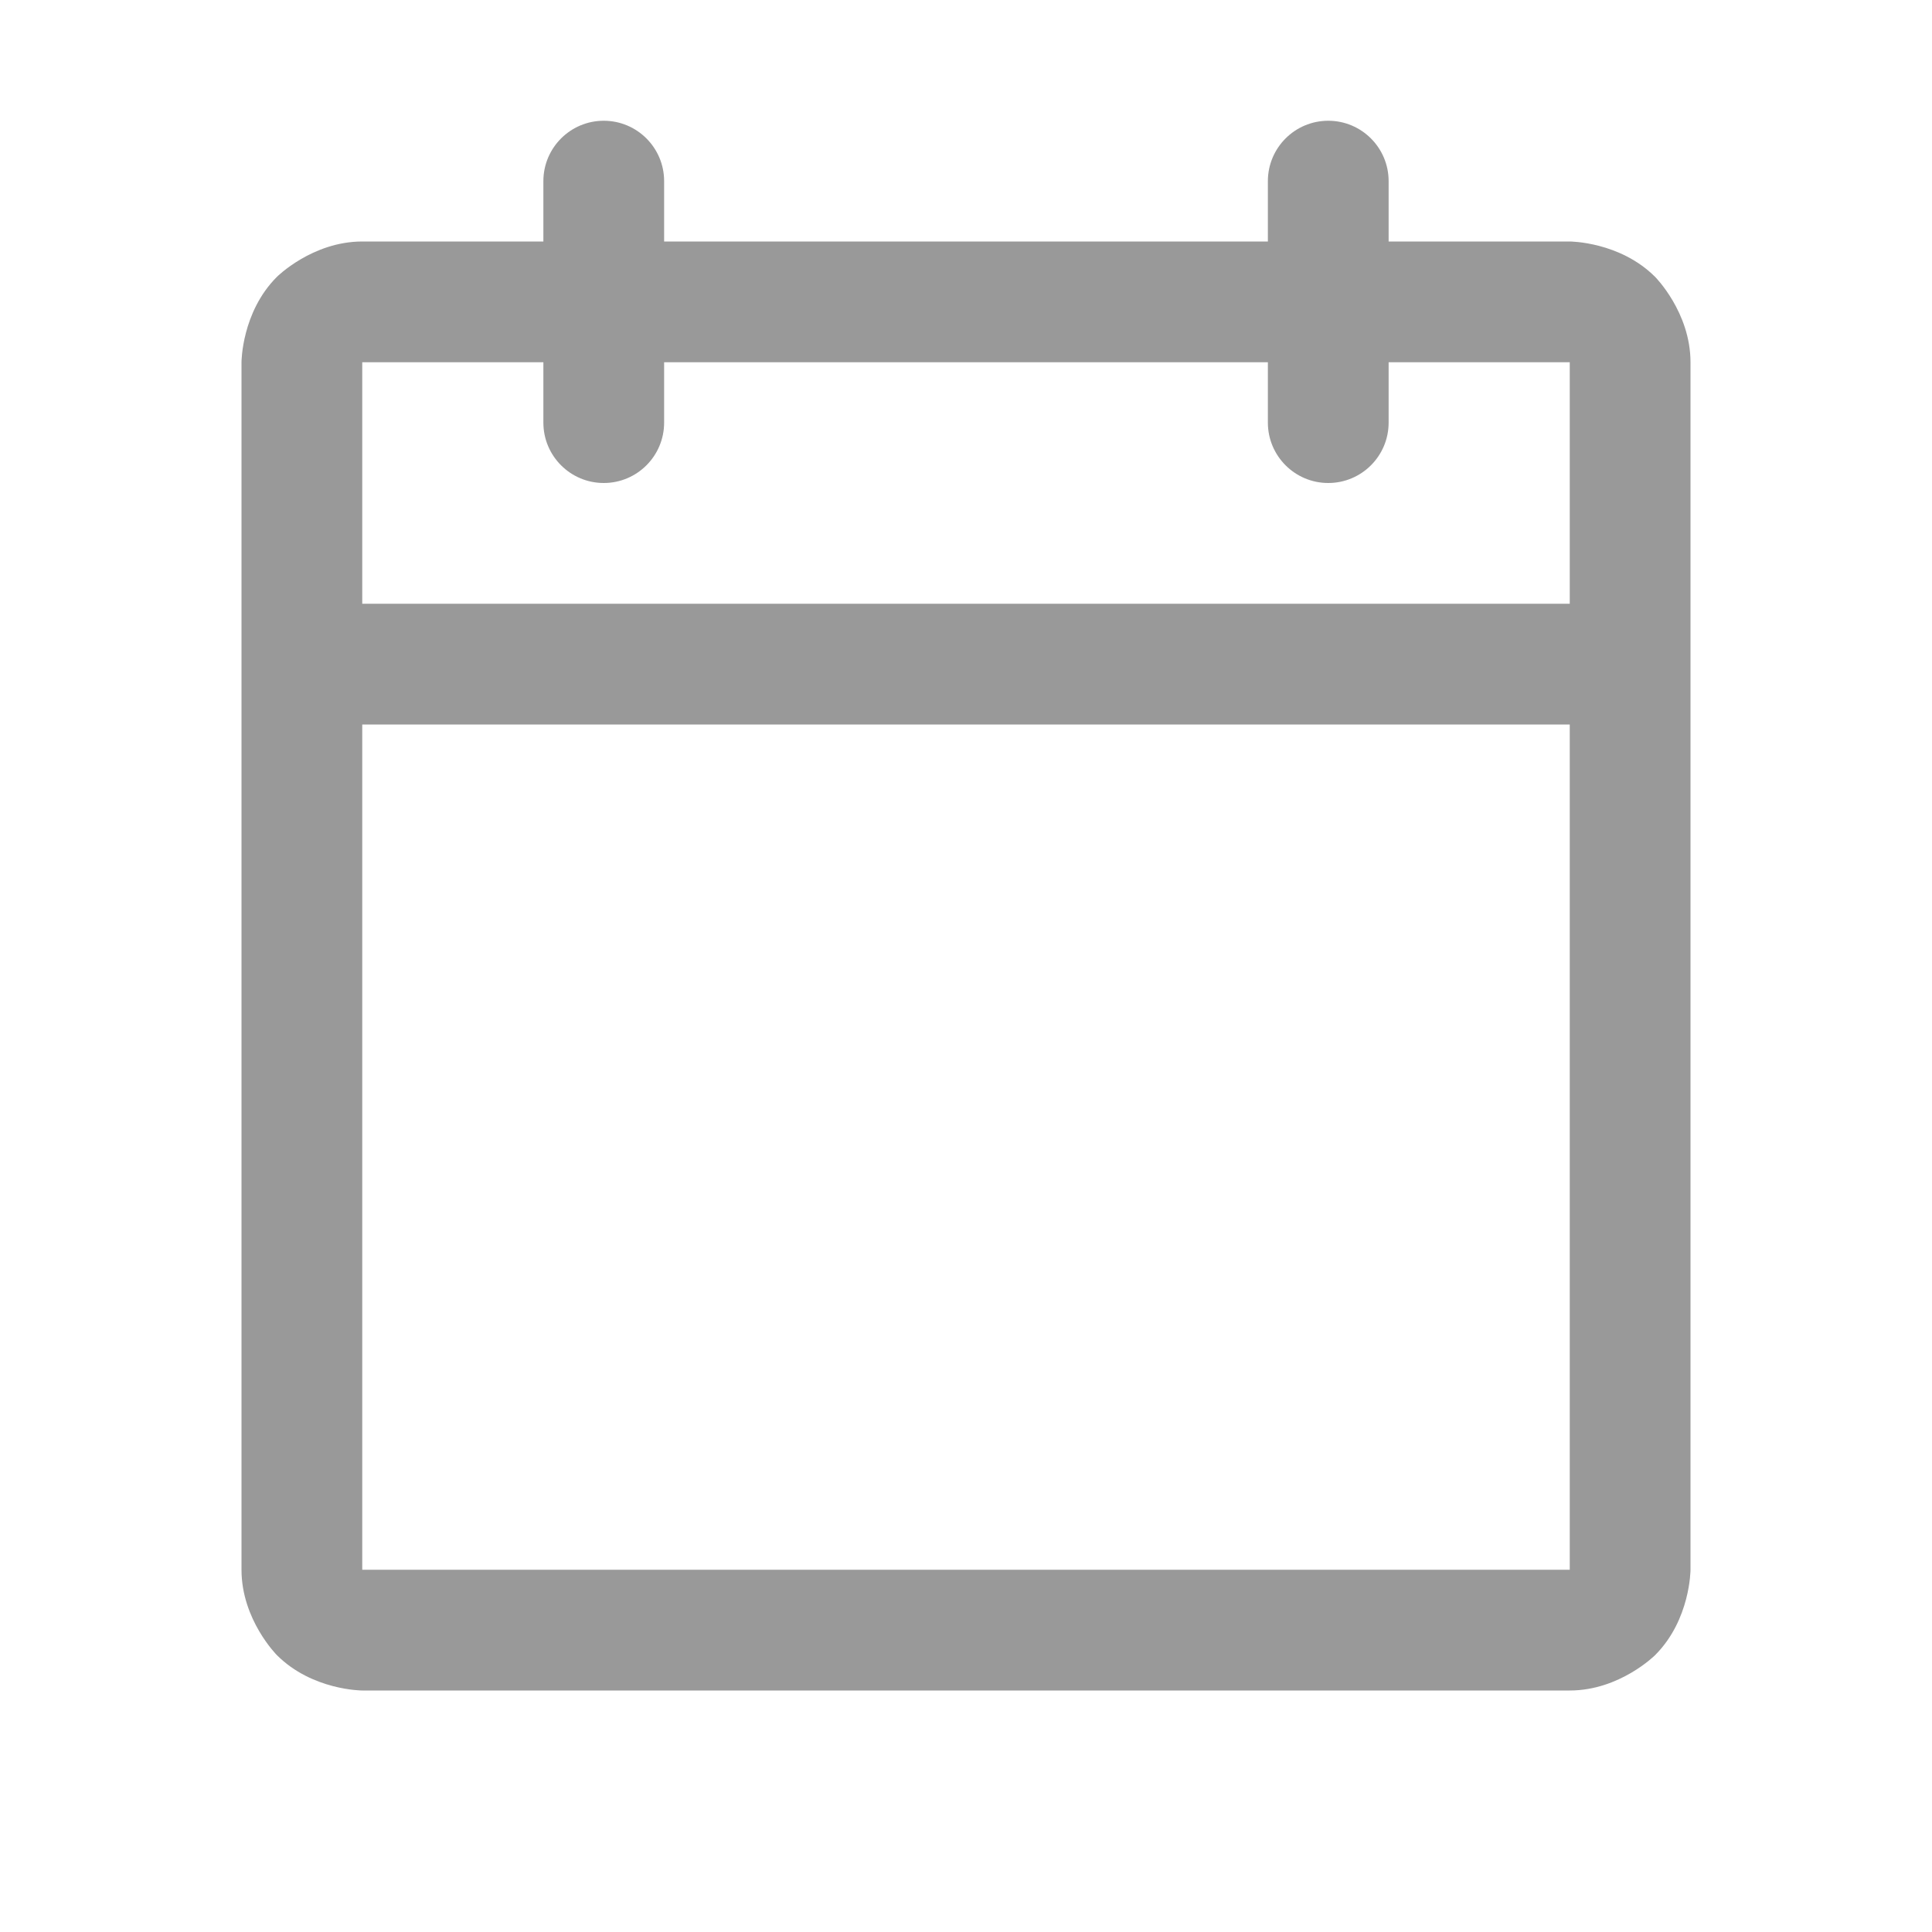
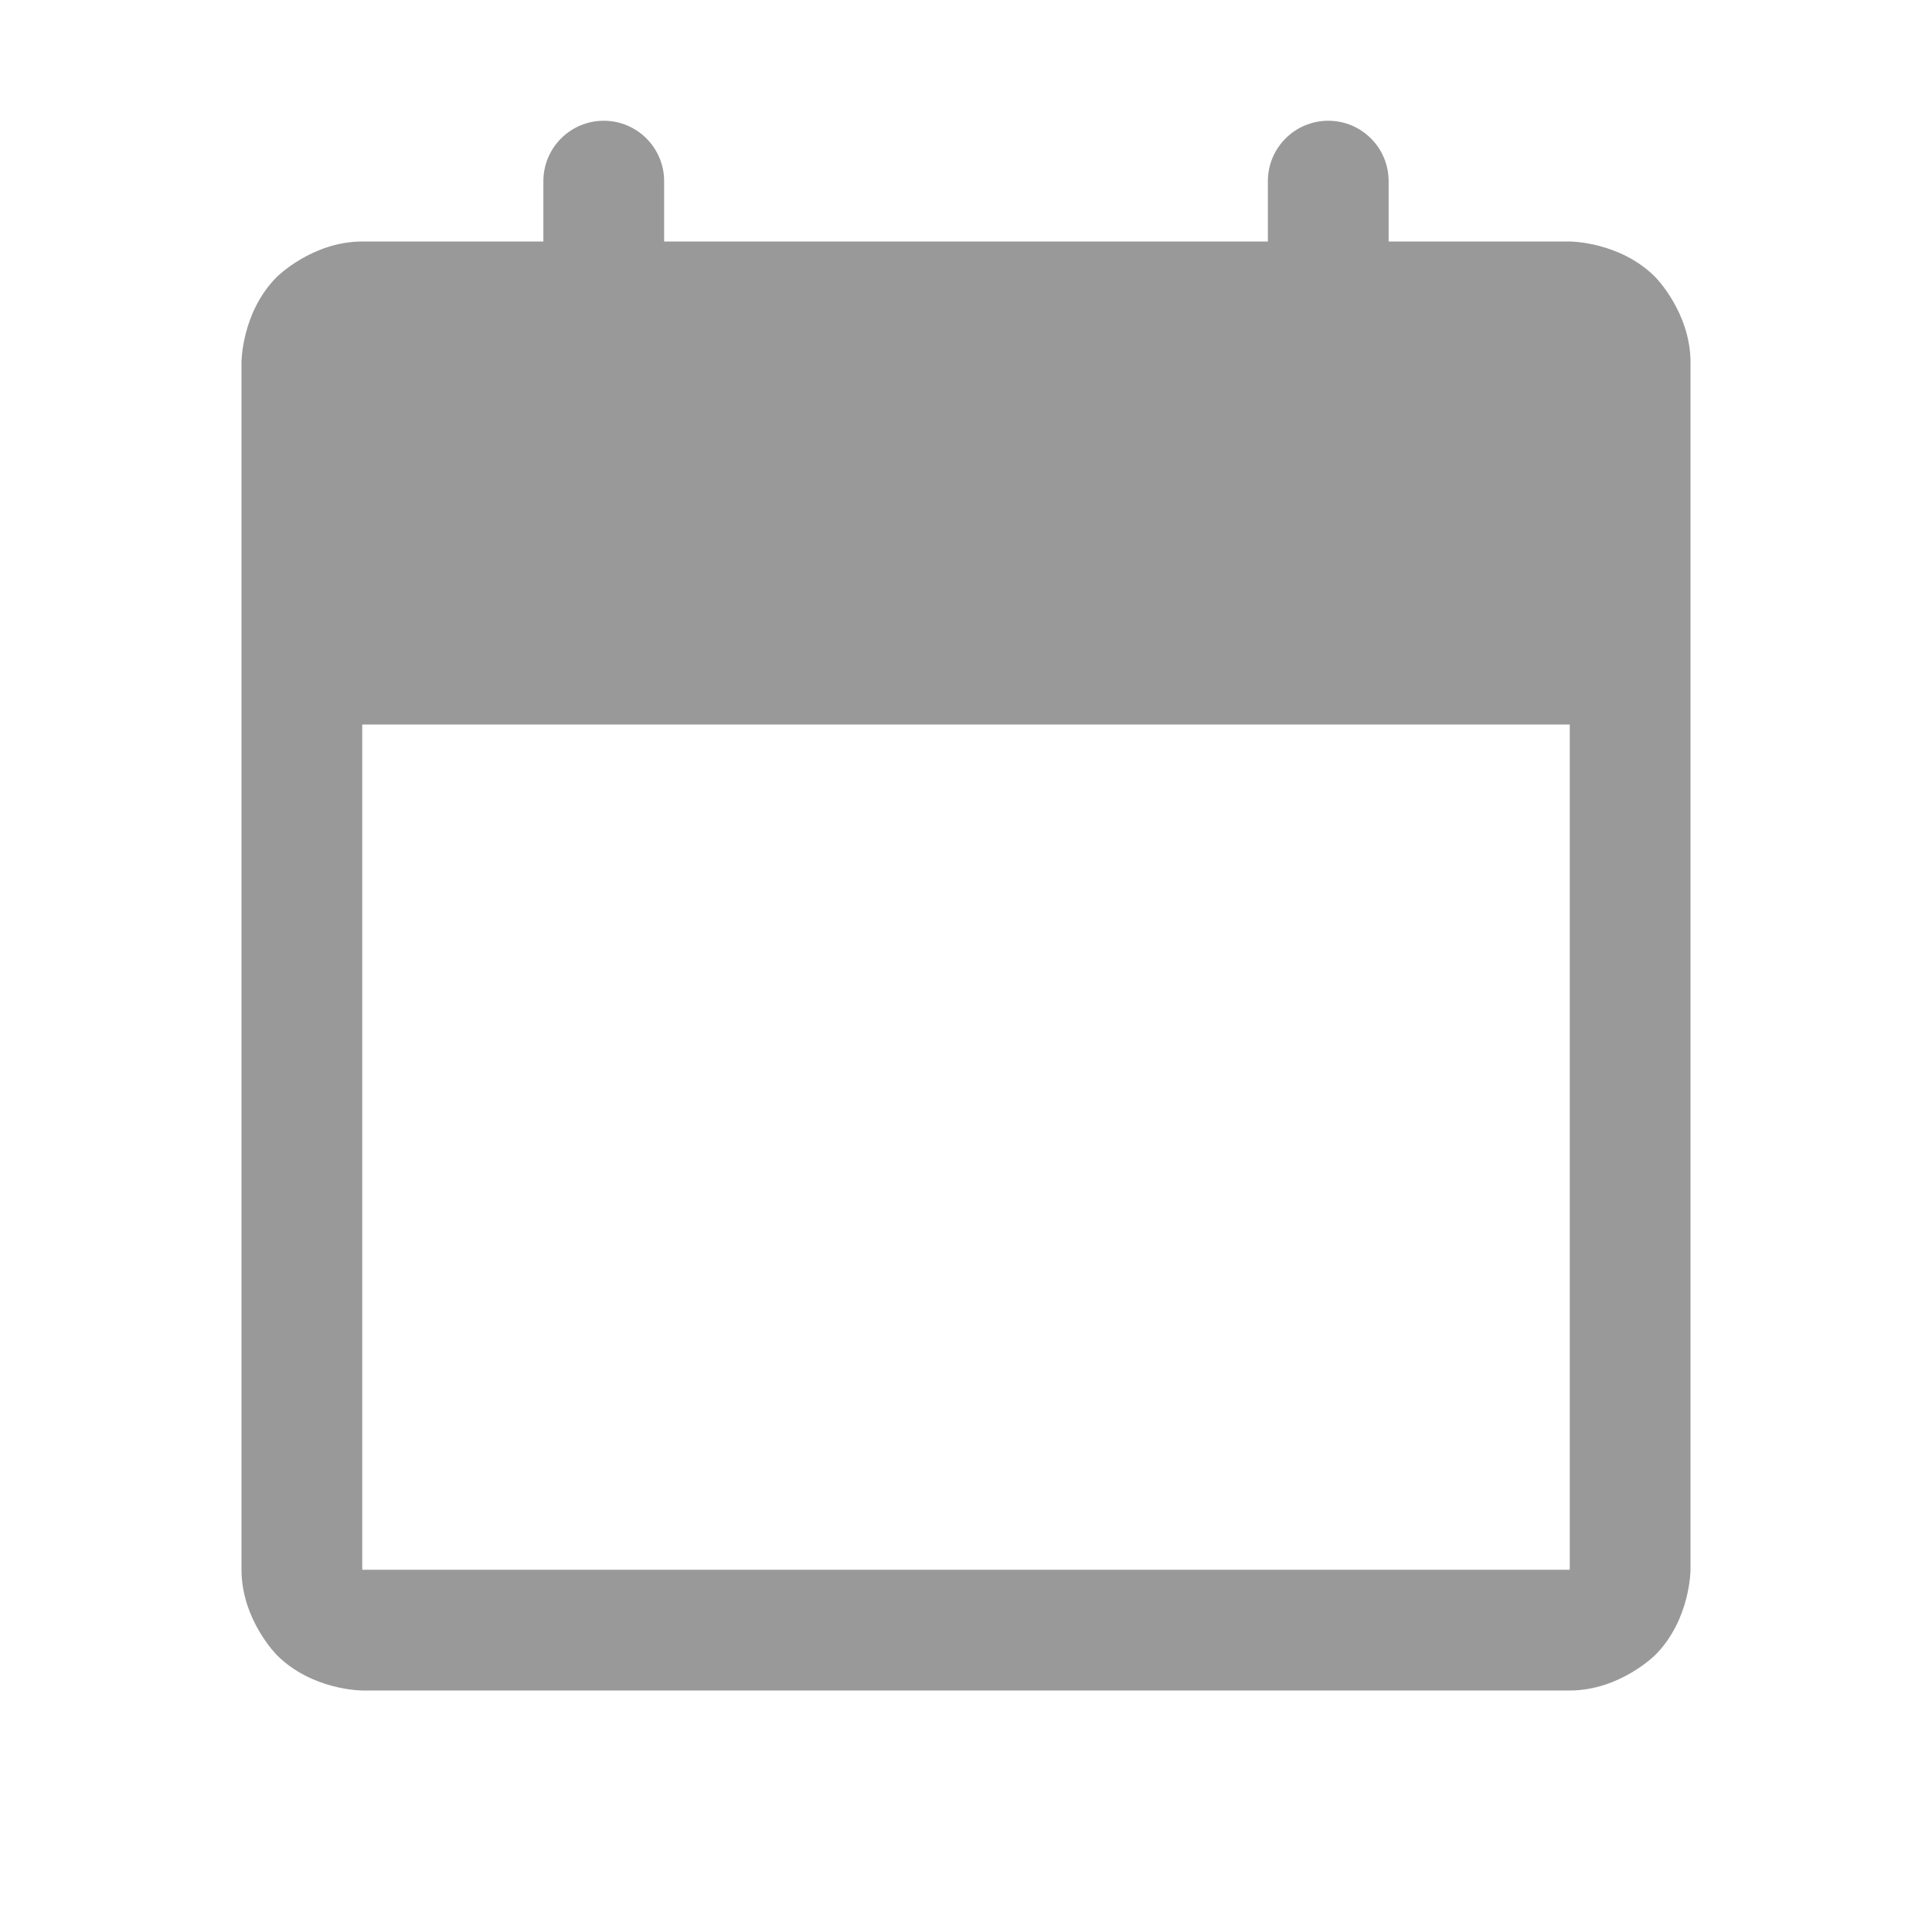
<svg xmlns="http://www.w3.org/2000/svg" width="16" height="16" viewBox="0 0 16 16" fill="none">
-   <path fill-rule="evenodd" clip-rule="evenodd" d="M10.5 2V1.5C10.5 1.224 10.724 1 11 1C11.276 1 11.5 1.224 11.5 1.5V2H13C13 2 13.414 2 13.707 2.293C13.707 2.293 14 2.586 14 3V13C14 13 14 13.414 13.707 13.707C13.707 13.707 13.414 14 13 14H3C3 14 2.586 14 2.293 13.707C2.293 13.707 2 13.414 2 13V3C2 3 2 2.586 2.293 2.293C2.293 2.293 2.586 2 3 2H4.5V1.5C4.5 1.224 4.724 1 5 1C5.276 1 5.5 1.224 5.5 1.5V2H10.5ZM3 6V13H13V6H3ZM13 5H3V3H4.5V3.5C4.5 3.776 4.724 4 5 4C5.276 4 5.5 3.776 5.5 3.5V3H10.5V3.5C10.5 3.776 10.724 4 11 4C11.276 4 11.5 3.776 11.5 3.5V3H13V5Z" fill="currentColor" fill-opacity="0.4" />
+   <path fillRule="evenodd" clipRule="evenodd" d="M10.5 2V1.5C10.5 1.224 10.724 1 11 1C11.276 1 11.5 1.224 11.5 1.5V2H13C13 2 13.414 2 13.707 2.293C13.707 2.293 14 2.586 14 3V13C14 13 14 13.414 13.707 13.707C13.707 13.707 13.414 14 13 14H3C3 14 2.586 14 2.293 13.707C2.293 13.707 2 13.414 2 13V3C2 3 2 2.586 2.293 2.293C2.293 2.293 2.586 2 3 2H4.5V1.5C4.5 1.224 4.724 1 5 1C5.276 1 5.5 1.224 5.5 1.5V2H10.5ZM3 6V13H13V6H3ZM13 5H3V3H4.5V3.5C4.5 3.776 4.724 4 5 4C5.276 4 5.5 3.776 5.5 3.5V3H10.5V3.5C10.5 3.776 10.724 4 11 4C11.276 4 11.5 3.776 11.5 3.5V3H13V5Z" fill="currentColor" fill-opacity="0.4" />
</svg>
